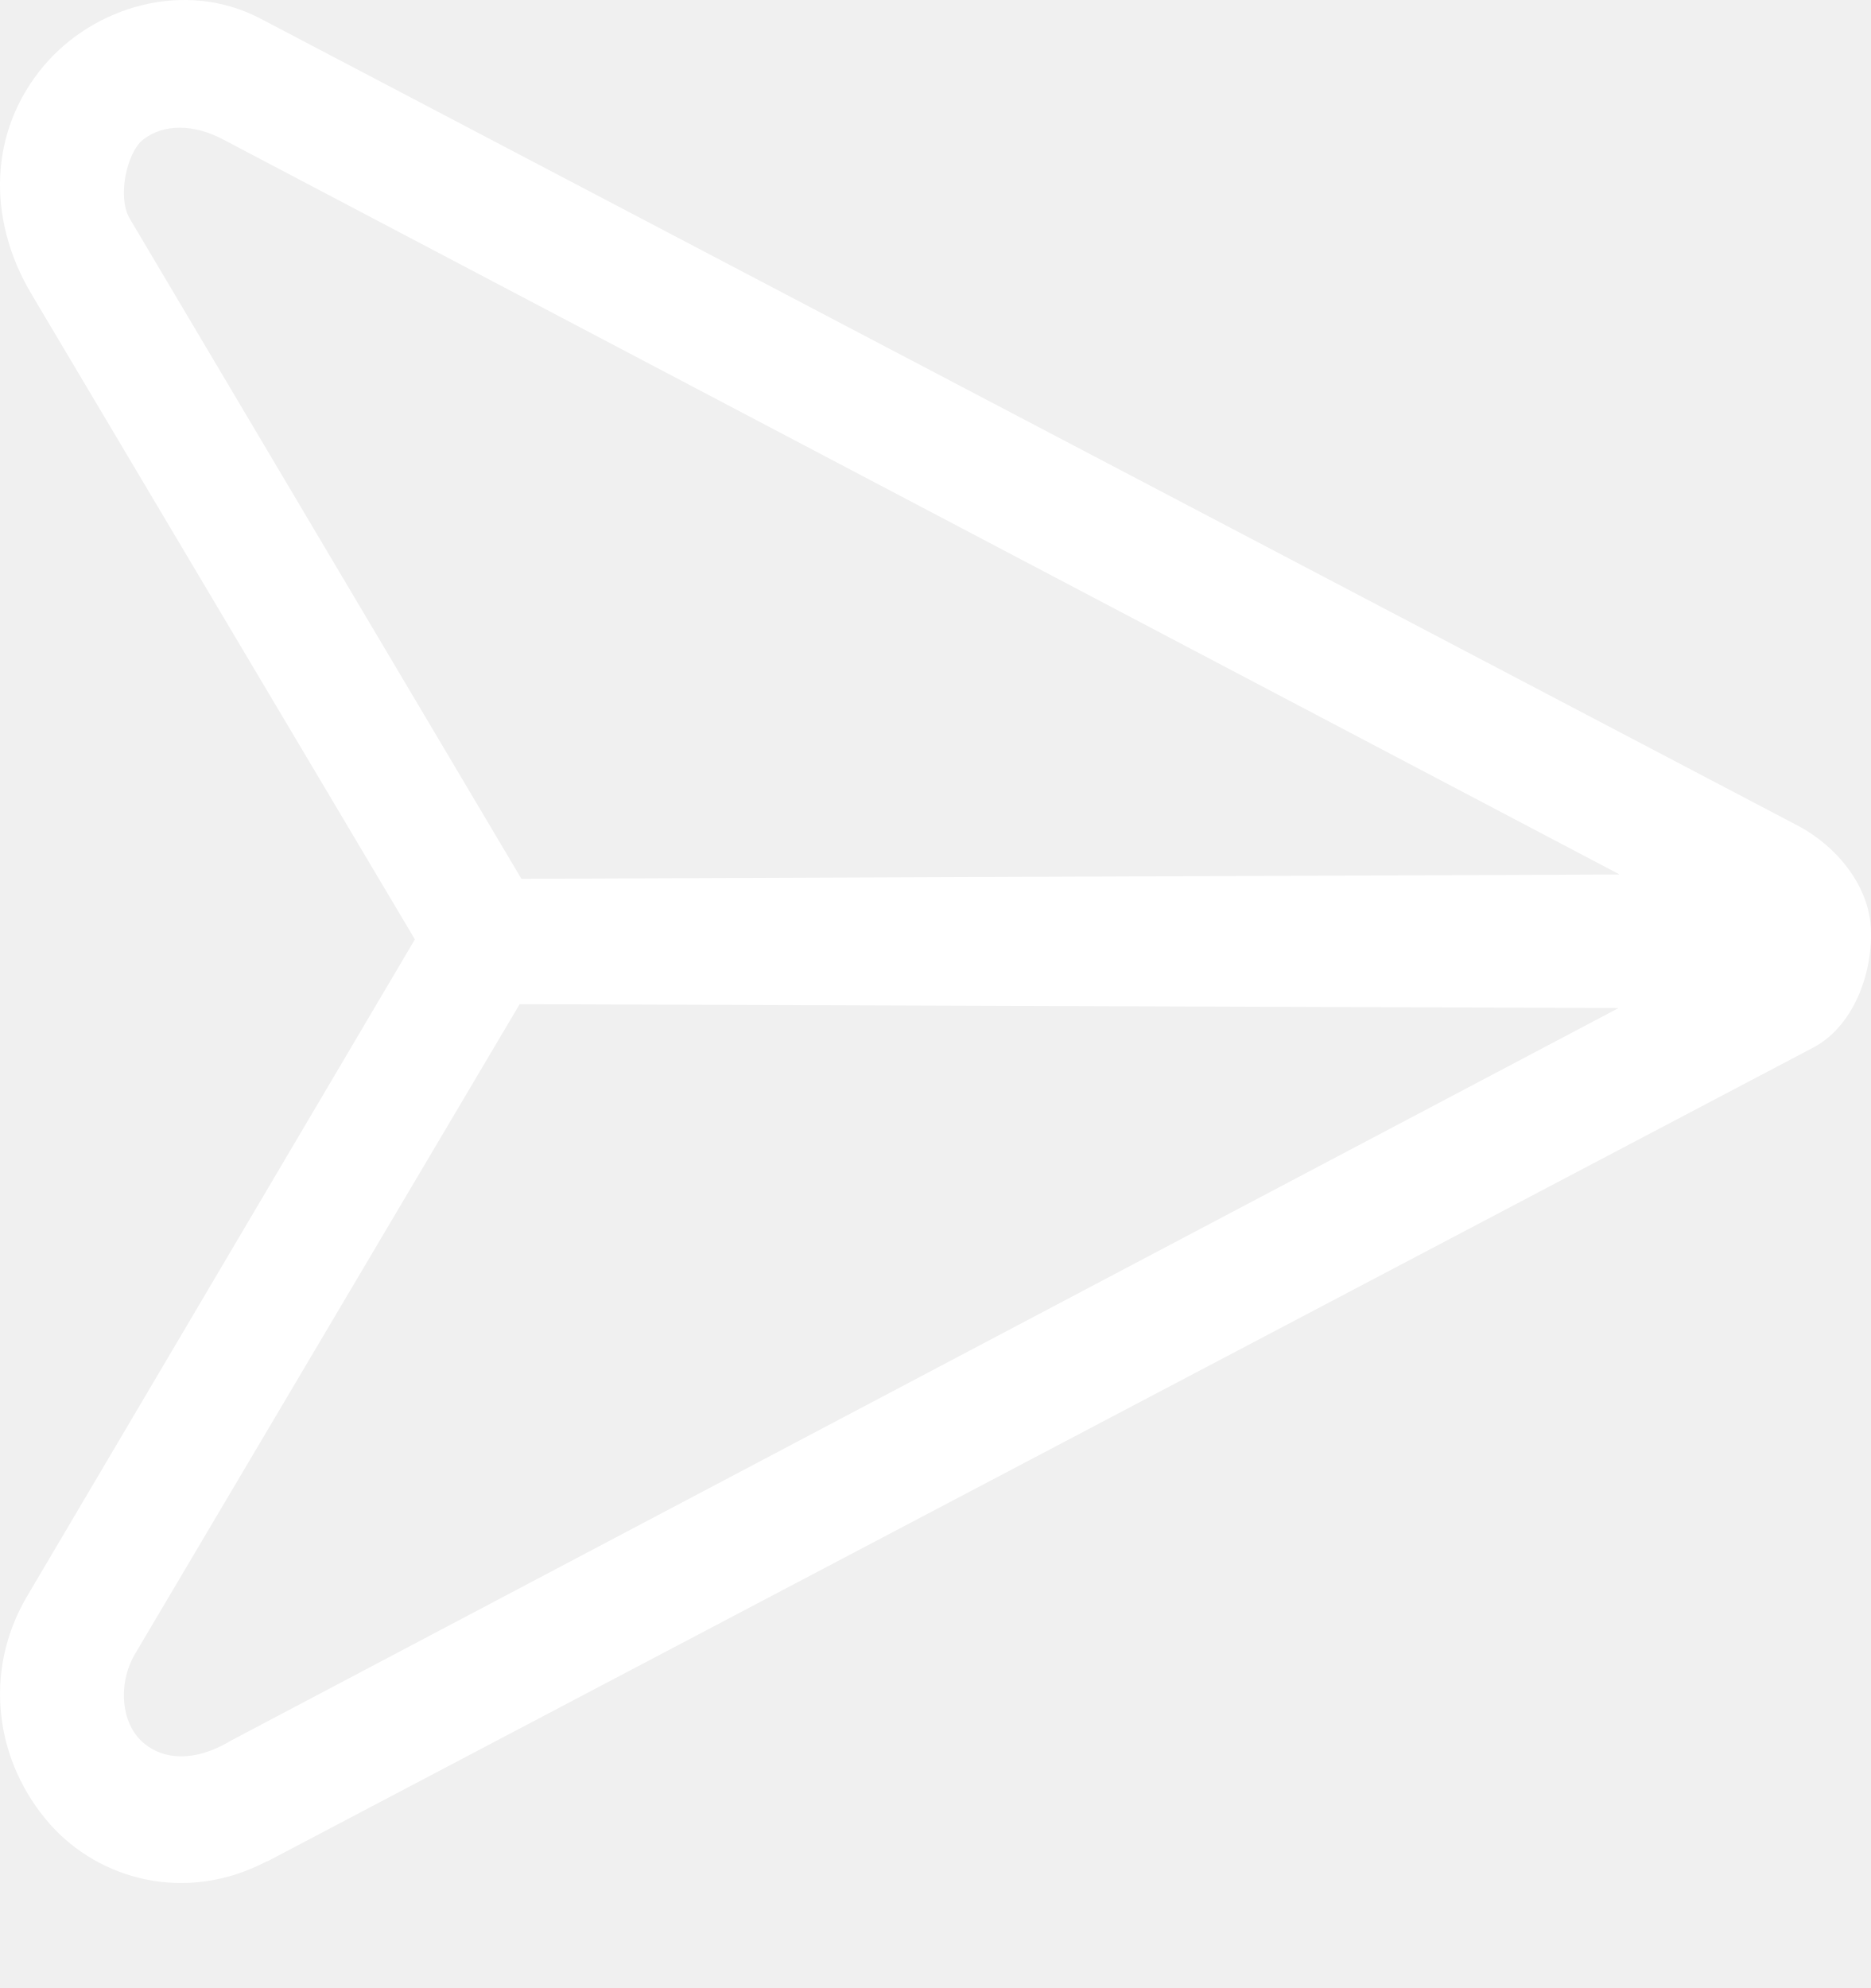
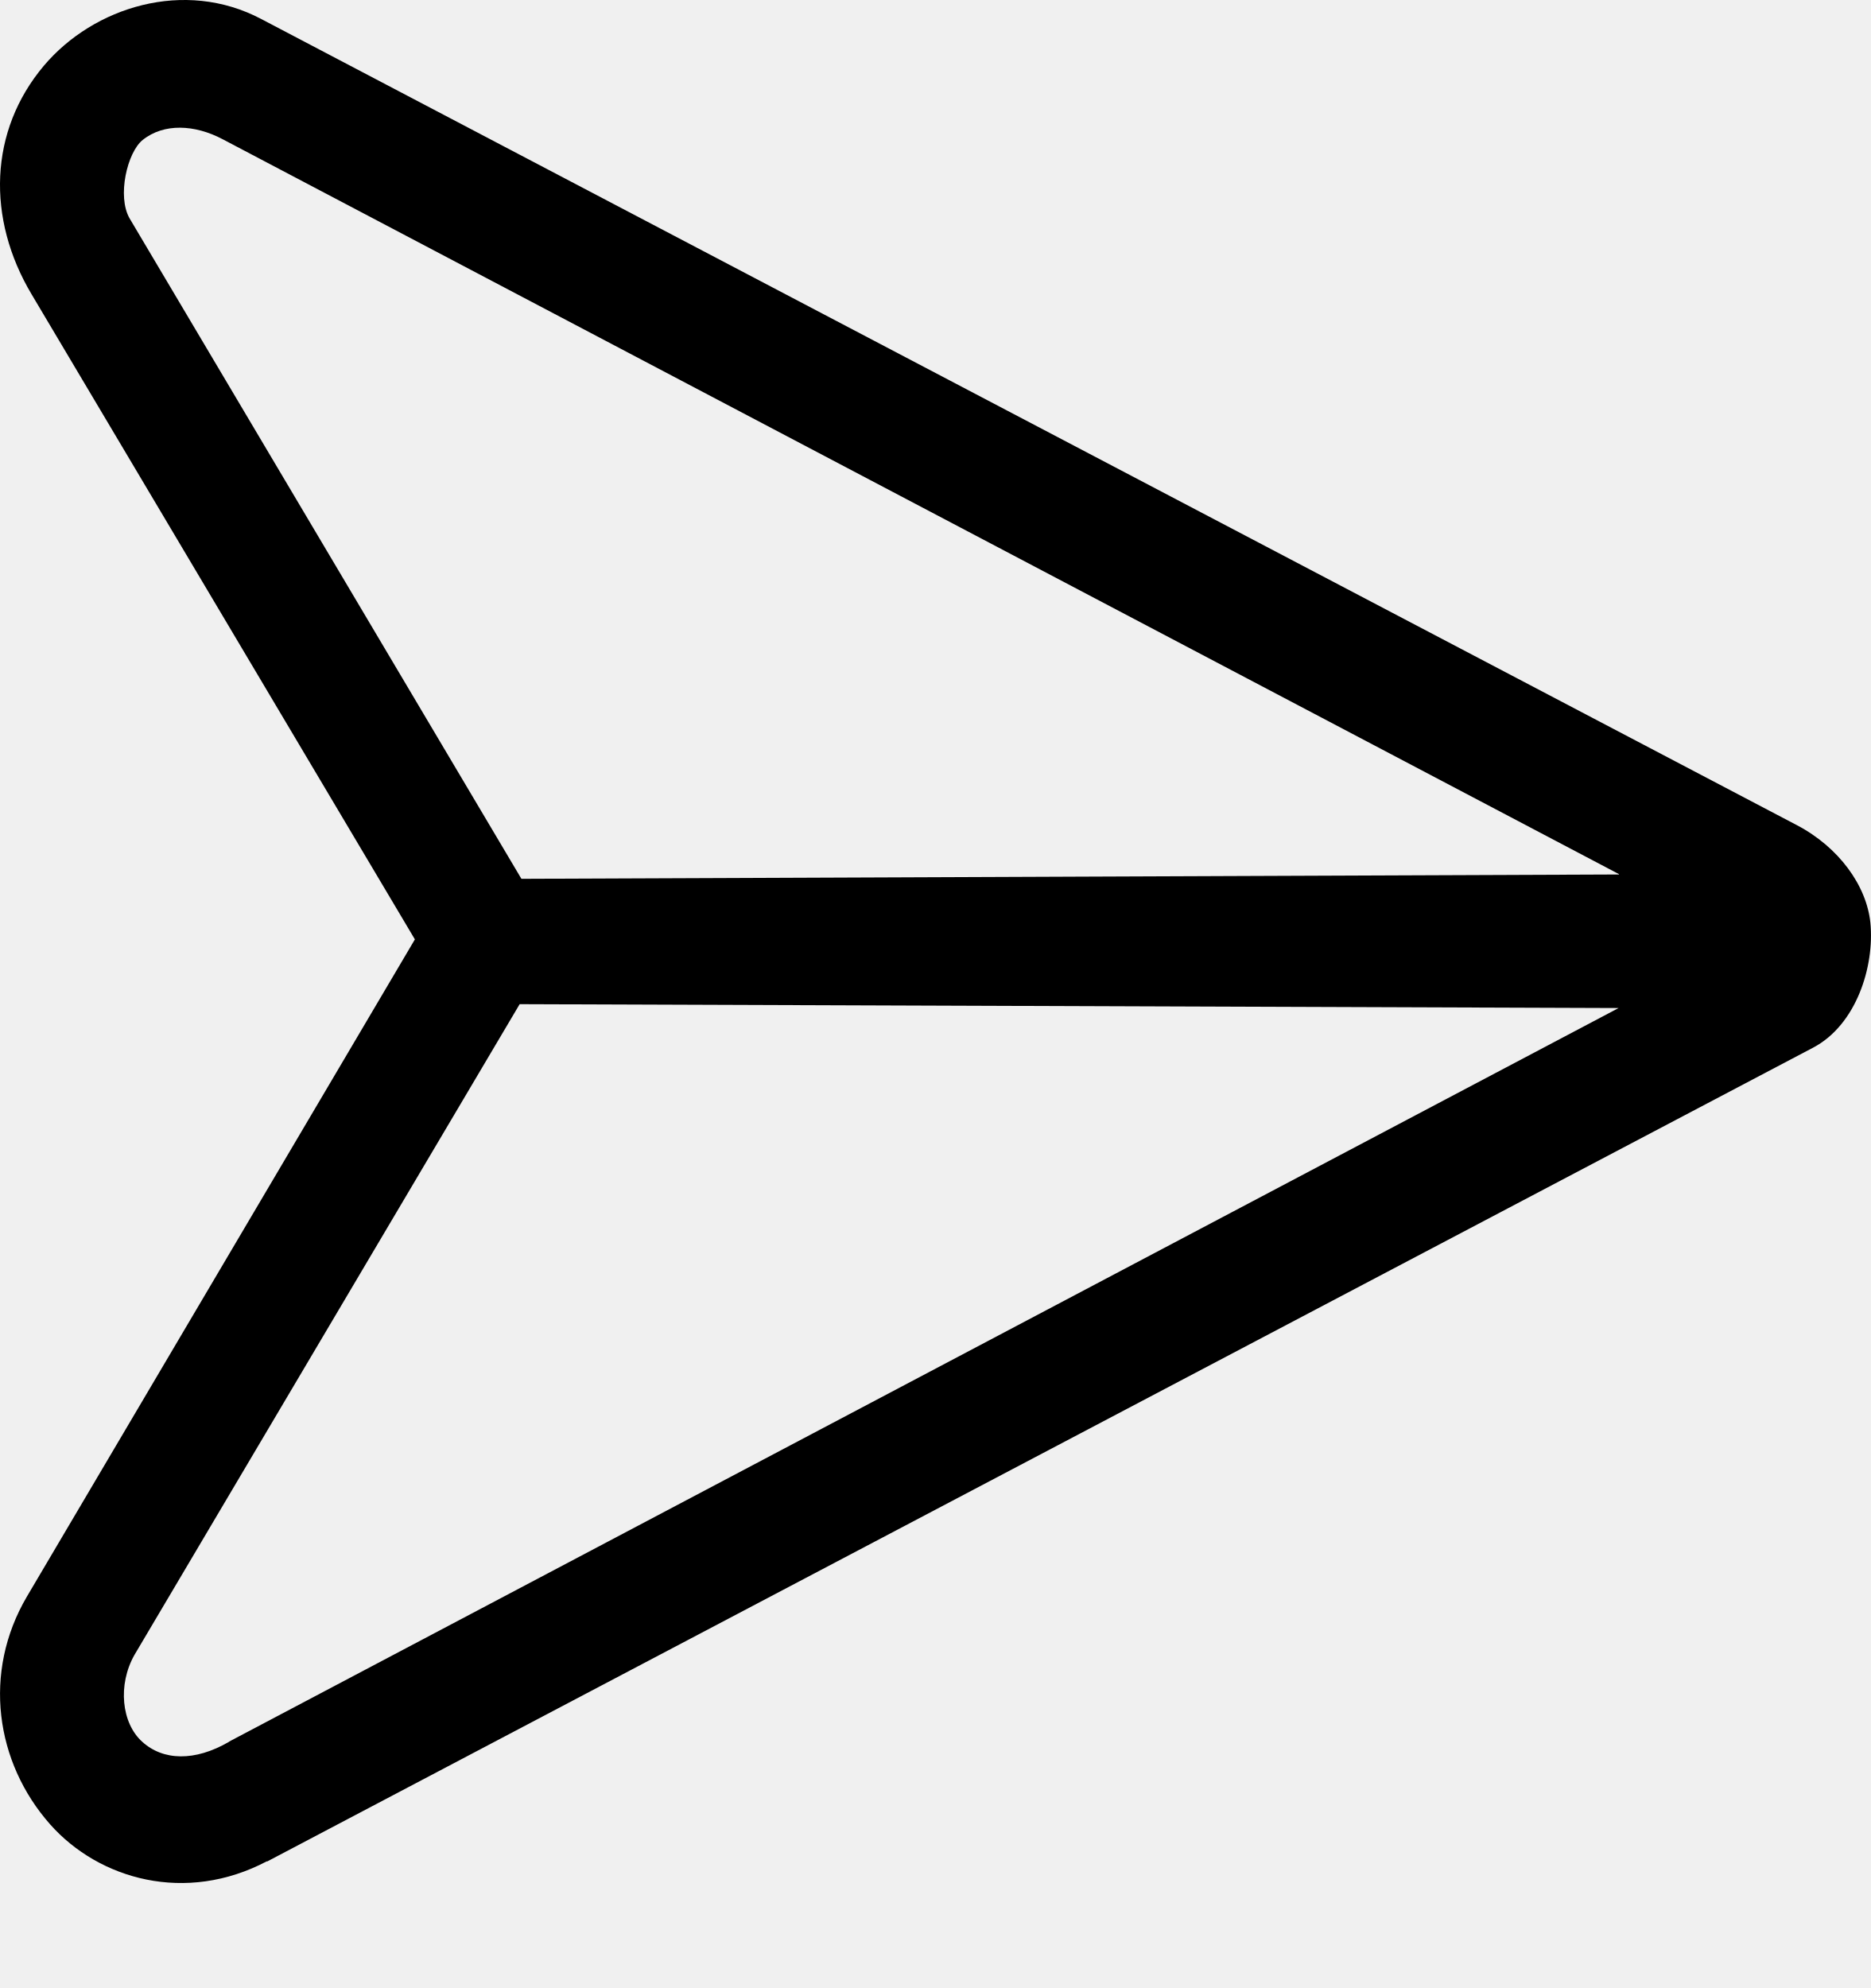
<svg xmlns="http://www.w3.org/2000/svg" width="16" height="17" viewBox="0 0 16 17" fill="none">
-   <path d="M2.283 15.916C1.589 16.282 0.848 16.073 0.429 15.601C-0.04 15.071 -0.151 14.301 0.23 13.653L3.548 8.033L0.271 2.518C-0.116 1.87 -0.095 1.119 0.376 0.561C0.801 0.059 1.577 -0.184 2.233 0.162L15.368 7.057C15.725 7.245 15.962 7.572 15.995 7.89C16.032 8.266 15.874 8.765 15.505 8.959L2.283 15.919V15.916ZM13.845 7.475L1.905 1.191C1.665 1.064 1.401 1.052 1.22 1.197C1.088 1.303 1 1.679 1.108 1.867L4.459 7.515L13.845 7.478V7.475ZM1.961 14.892L13.842 8.62L4.444 8.587L1.149 14.153C1.006 14.407 1.038 14.735 1.217 14.895C1.395 15.056 1.665 15.065 1.958 14.895L1.961 14.892Z" fill="white" />
+   <path d="M2.283 15.916C1.589 16.282 0.848 16.073 0.429 15.601C-0.04 15.071 -0.151 14.301 0.23 13.653L3.548 8.033L0.271 2.518C-0.116 1.87 -0.095 1.119 0.376 0.561C0.801 0.059 1.577 -0.184 2.233 0.162L15.368 7.057C15.725 7.245 15.962 7.572 15.995 7.89C16.032 8.266 15.874 8.765 15.505 8.959L2.283 15.919V15.916ZM13.845 7.475L1.905 1.191C1.665 1.064 1.401 1.052 1.22 1.197C1.088 1.303 1 1.679 1.108 1.867L4.459 7.515L13.845 7.478V7.475ZM1.961 14.892L13.842 8.62L4.444 8.587L1.149 14.153C1.006 14.407 1.038 14.735 1.217 14.895C1.395 15.056 1.665 15.065 1.958 14.895L1.961 14.892Z" fill="currentColor" />
</svg>
